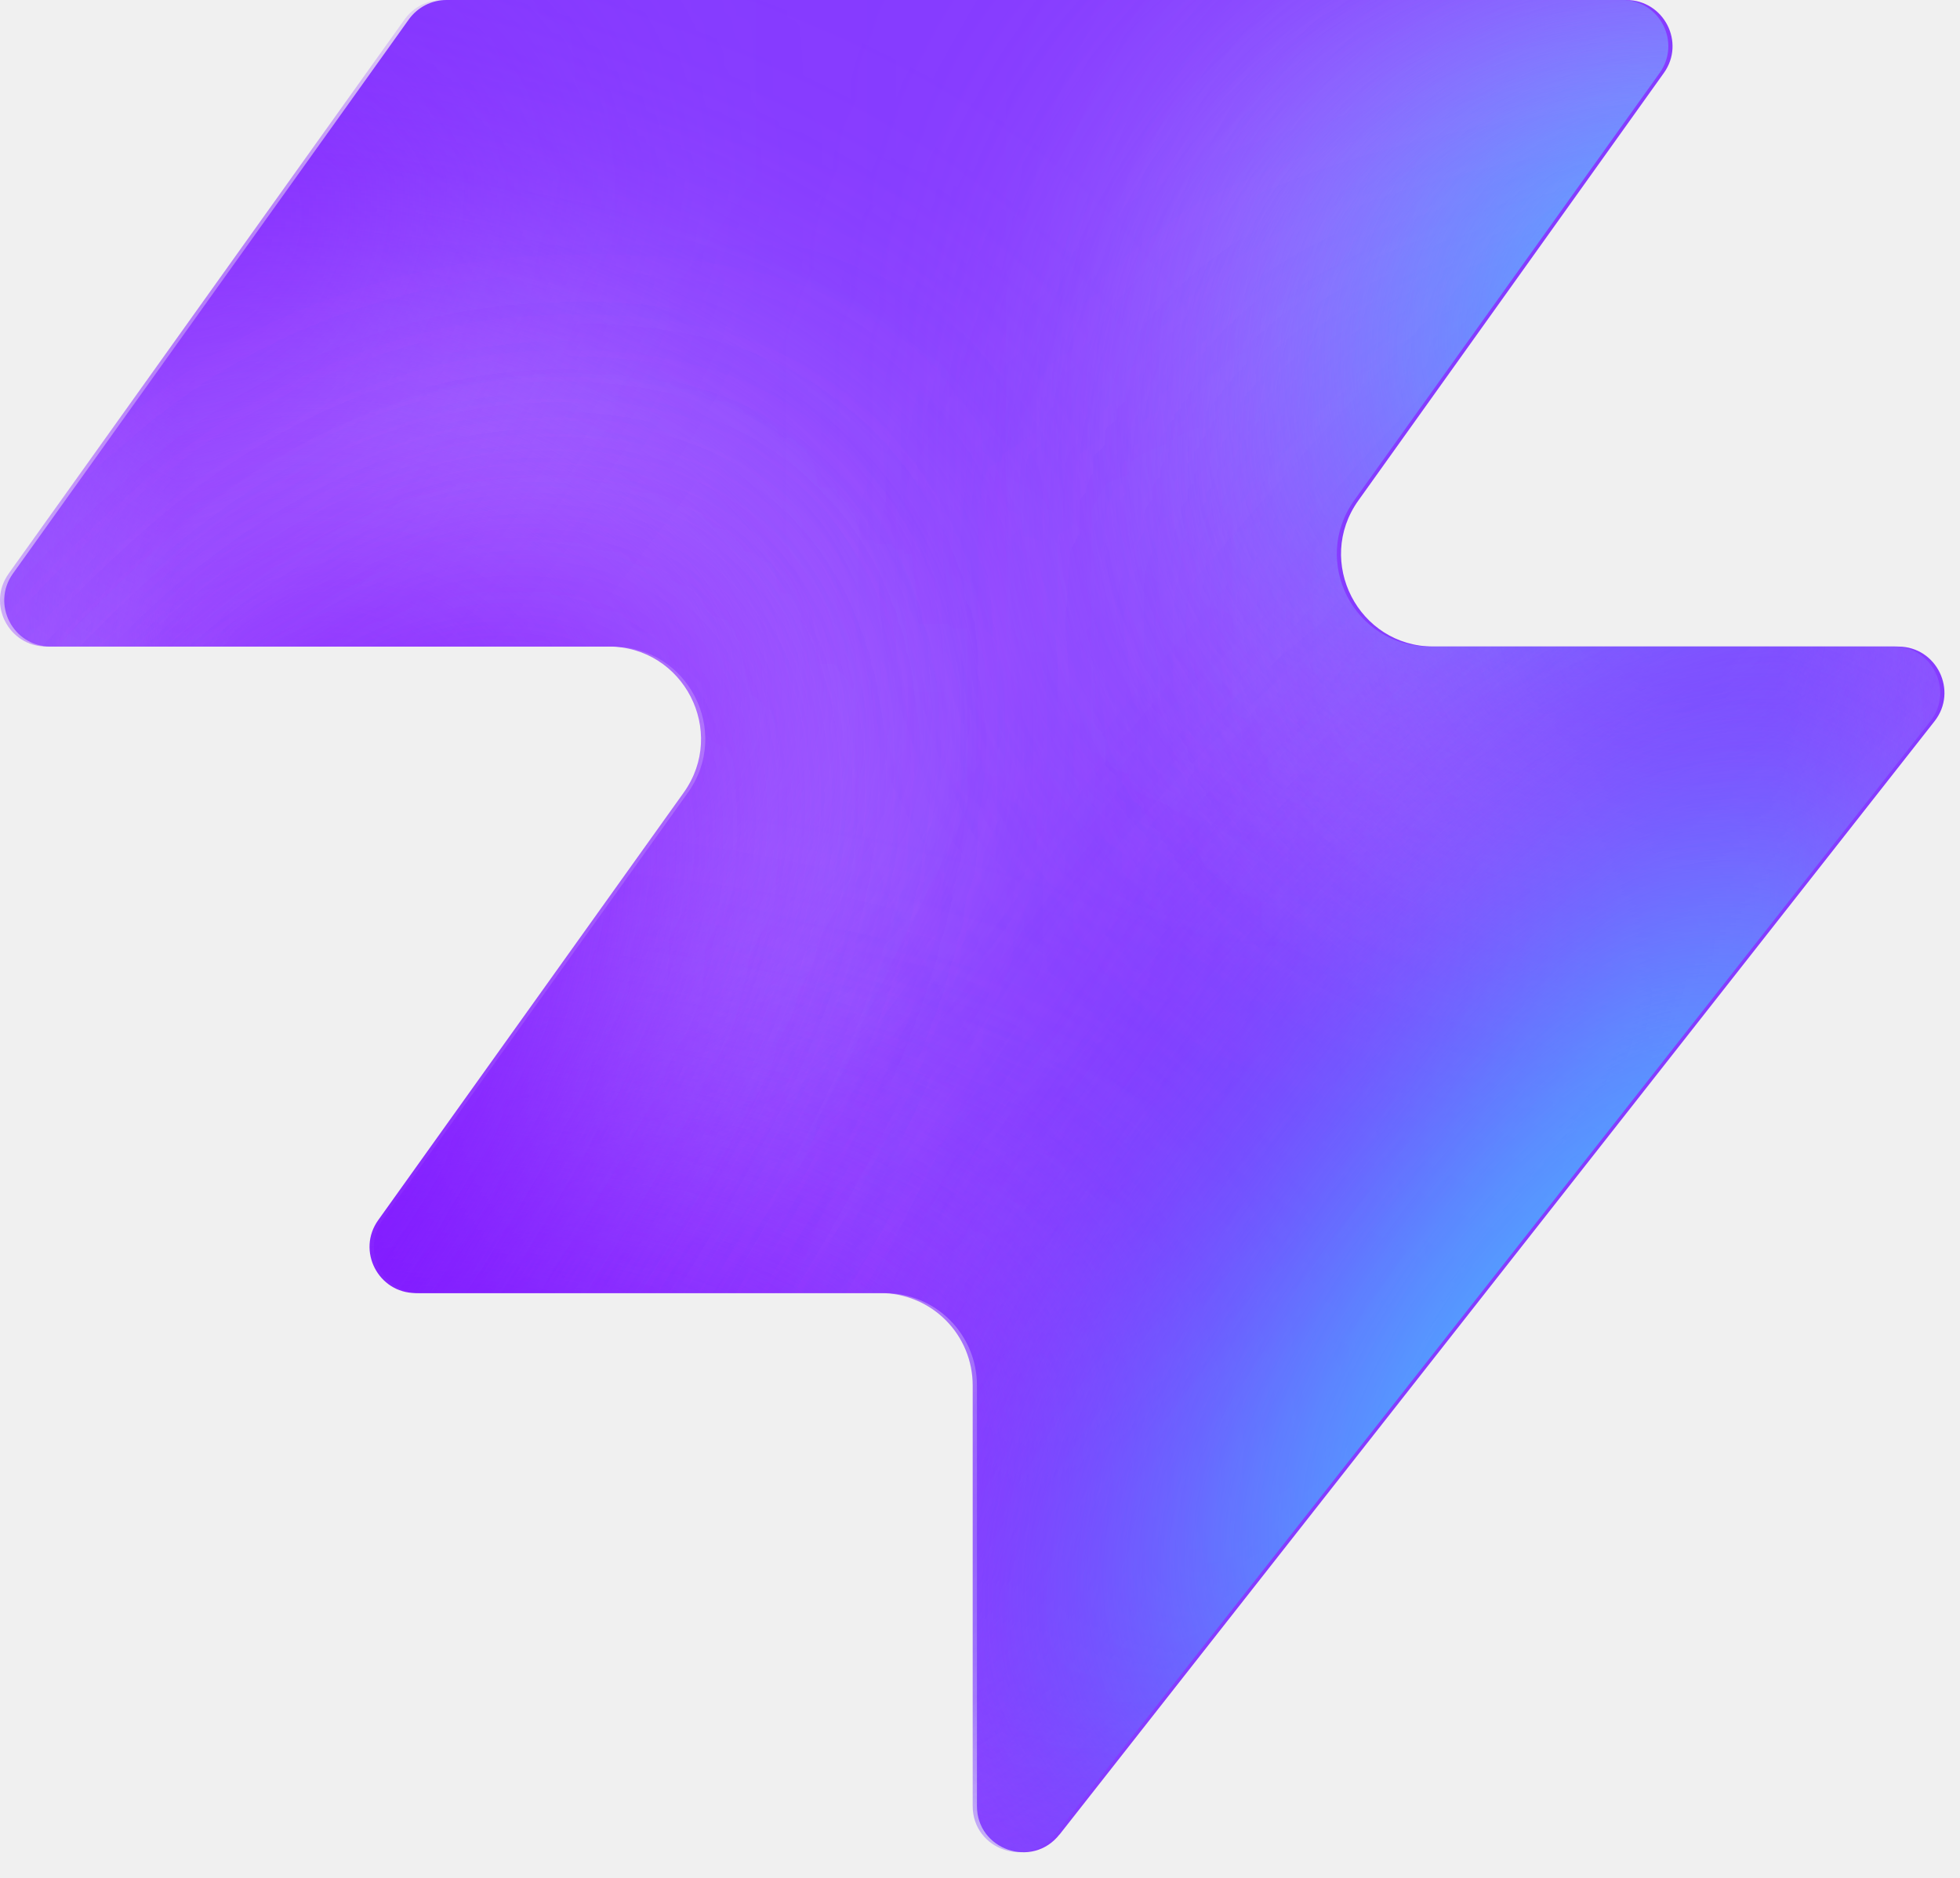
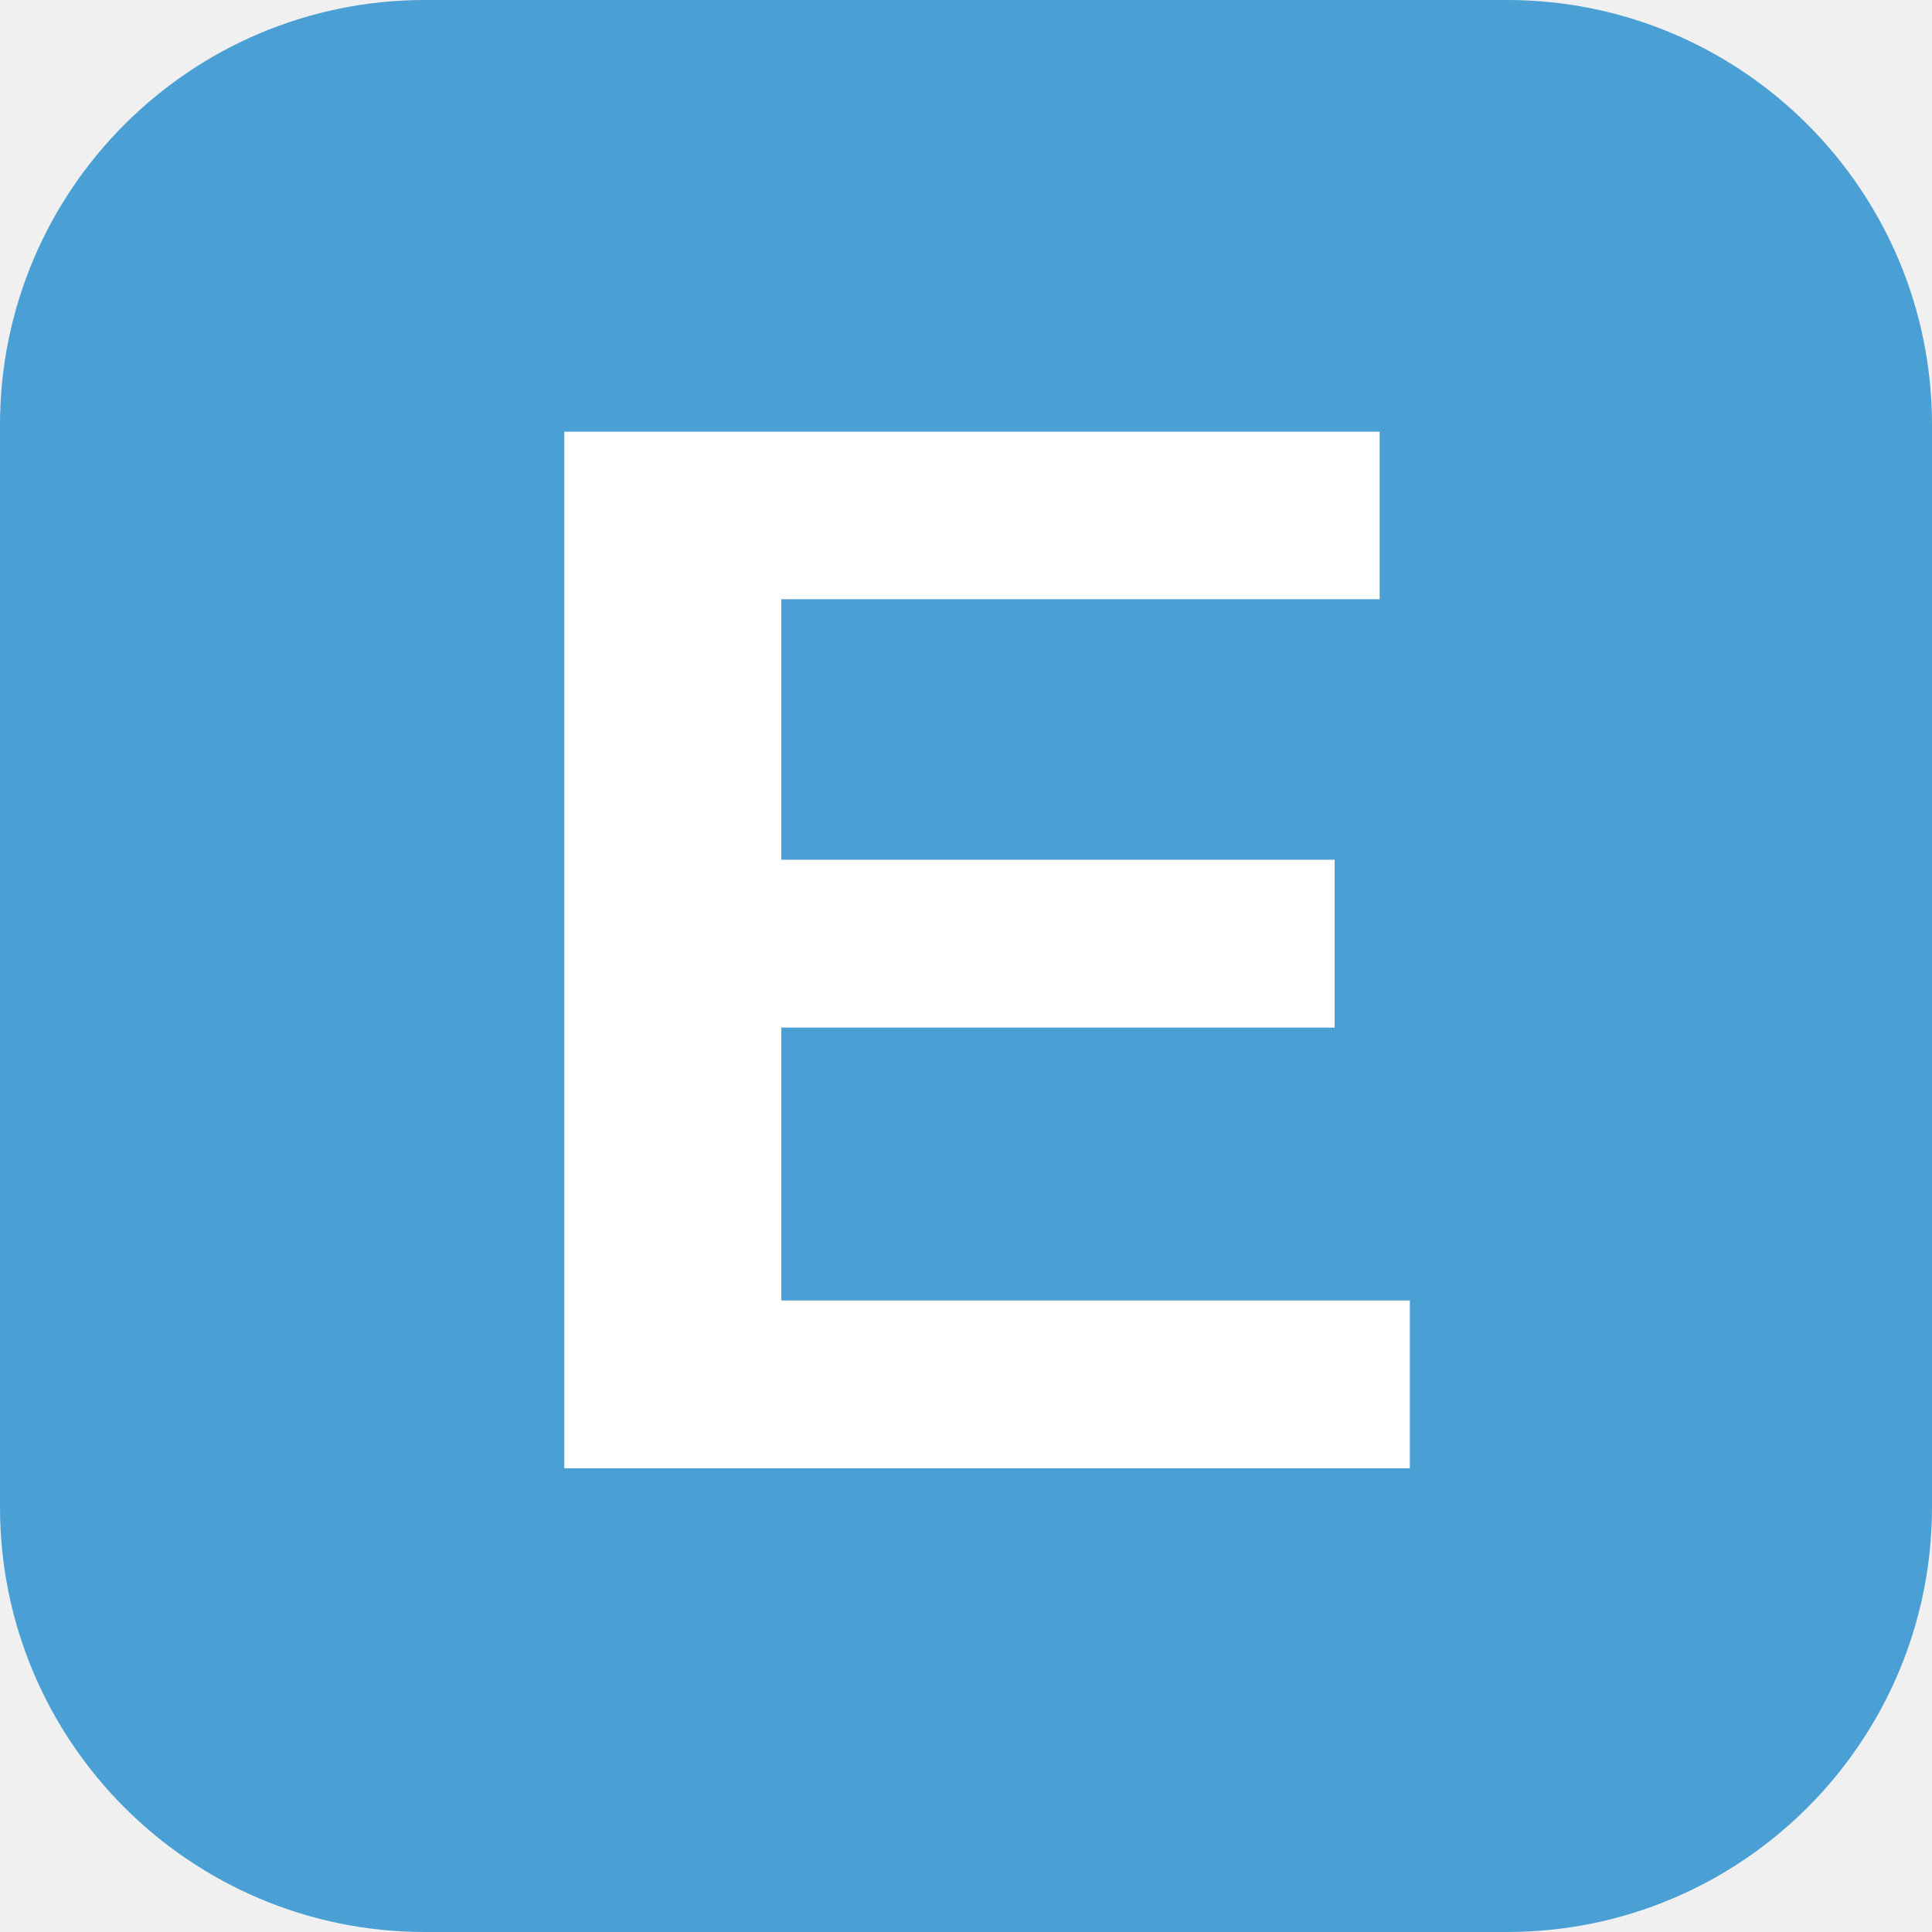
- <svg xmlns="http://www.w3.org/2000/svg" width="48" height="46" fill="none" viewBox="0 0 48 46">
-   <path fill="#863bff" d="M25.946 44.938c-.664.845-2.021.375-2.021-.698V33.937a2.26 2.26 0 0 0-2.262-2.262H10.287c-.92 0-1.456-1.04-.92-1.788l7.48-10.471c1.07-1.497 0-3.578-1.842-3.578H1.237c-.92 0-1.456-1.04-.92-1.788L10.013.474c.214-.297.556-.474.92-.474h28.894c.92 0 1.456 1.04.92 1.788l-7.48 10.471c-1.07 1.498 0 3.579 1.842 3.579h11.377c.943 0 1.473 1.088.89 1.83L25.947 44.94z" style="fill:#863bff;fill:color(display-p3 .525 .23 1);fill-opacity:1" />
-   <mask id="a" width="48" height="46" x="0" y="0" maskUnits="userSpaceOnUse" style="mask-type:alpha">
-     <path fill="#000" d="M25.842 44.938c-.664.844-2.021.375-2.021-.698V33.937a2.26 2.26 0 0 0-2.262-2.262H10.183c-.92 0-1.456-1.04-.92-1.788l7.48-10.471c1.07-1.498 0-3.579-1.842-3.579H1.133c-.92 0-1.456-1.04-.92-1.787L9.91.473c.214-.297.556-.474.92-.474h28.894c.92 0 1.456 1.04.92 1.788l-7.48 10.471c-1.07 1.498 0 3.578 1.842 3.578h11.377c.943 0 1.473 1.088.89 1.832L25.843 44.94z" style="fill:#000;fill-opacity:1" />
-   </mask>
-   <g mask="url(#a)">
-     <g filter="url(#b)">
-       <ellipse cx="5.508" cy="14.704" fill="#ede6ff" rx="5.508" ry="14.704" style="fill:#ede6ff;fill:color(display-p3 .927 .903 1);fill-opacity:1" transform="matrix(.00324 1 1 -.00324 -4.47 31.516)" />
-     </g>
-     <g filter="url(#c)">
-       <ellipse cx="10.399" cy="29.851" fill="#ede6ff" rx="10.399" ry="29.851" style="fill:#ede6ff;fill:color(display-p3 .927 .903 1);fill-opacity:1" transform="matrix(.00324 1 1 -.00324 -39.328 7.883)" />
-     </g>
-     <g filter="url(#d)">
-       <ellipse cx="5.508" cy="30.487" fill="#7e14ff" rx="5.508" ry="30.487" style="fill:#7e14ff;fill:color(display-p3 .492 .077 1);fill-opacity:1" transform="rotate(89.814 -25.913 -14.639)scale(1 -1)" />
-     </g>
-     <g filter="url(#e)">
-       <ellipse cx="5.508" cy="30.599" fill="#7e14ff" rx="5.508" ry="30.599" style="fill:#7e14ff;fill:color(display-p3 .492 .077 1);fill-opacity:1" transform="rotate(89.814 -32.644 -3.334)scale(1 -1)" />
-     </g>
-     <g filter="url(#f)">
-       <ellipse cx="5.508" cy="30.599" fill="#7e14ff" rx="5.508" ry="30.599" style="fill:#7e14ff;fill:color(display-p3 .492 .077 1);fill-opacity:1" transform="matrix(.00324 1 1 -.00324 -34.34 30.47)" />
-     </g>
-     <g filter="url(#g)">
-       <ellipse cx="14.072" cy="22.078" fill="#ede6ff" rx="14.072" ry="22.078" style="fill:#ede6ff;fill:color(display-p3 .927 .903 1);fill-opacity:1" transform="rotate(93.35 24.506 48.493)scale(-1 1)" />
-     </g>
-     <g filter="url(#h)">
-       <ellipse cx="3.47" cy="21.501" fill="#7e14ff" rx="3.47" ry="21.501" style="fill:#7e14ff;fill:color(display-p3 .492 .077 1);fill-opacity:1" transform="rotate(89.009 28.708 47.59)scale(-1 1)" />
-     </g>
-     <g filter="url(#i)">
-       <ellipse cx="3.47" cy="21.501" fill="#7e14ff" rx="3.47" ry="21.501" style="fill:#7e14ff;fill:color(display-p3 .492 .077 1);fill-opacity:1" transform="rotate(89.009 28.708 47.59)scale(-1 1)" />
-     </g>
-     <g filter="url(#j)">
-       <ellipse cx=".387" cy="8.972" fill="#7e14ff" rx="4.407" ry="29.108" style="fill:#7e14ff;fill:color(display-p3 .492 .077 1);fill-opacity:1" transform="rotate(39.51 .387 8.972)" />
-     </g>
-     <g filter="url(#k)">
-       <ellipse cx="47.523" cy="-6.092" fill="#7e14ff" rx="4.407" ry="29.108" style="fill:#7e14ff;fill:color(display-p3 .492 .077 1);fill-opacity:1" transform="rotate(37.892 47.523 -6.092)" />
-     </g>
-     <g filter="url(#l)">
-       <ellipse cx="41.412" cy="6.333" fill="#47bfff" rx="5.971" ry="9.665" style="fill:#47bfff;fill:color(display-p3 .28 .748 1);fill-opacity:1" transform="rotate(37.892 41.412 6.333)" />
-     </g>
-     <g filter="url(#m)">
-       <ellipse cx="-1.879" cy="38.332" fill="#7e14ff" rx="4.407" ry="29.108" style="fill:#7e14ff;fill:color(display-p3 .492 .077 1);fill-opacity:1" transform="rotate(37.892 -1.88 38.332)" />
-     </g>
-     <g filter="url(#n)">
-       <ellipse cx="-1.879" cy="38.332" fill="#7e14ff" rx="4.407" ry="29.108" style="fill:#7e14ff;fill:color(display-p3 .492 .077 1);fill-opacity:1" transform="rotate(37.892 -1.88 38.332)" />
-     </g>
-     <g filter="url(#o)">
-       <ellipse cx="35.651" cy="29.907" fill="#7e14ff" rx="4.407" ry="29.108" style="fill:#7e14ff;fill:color(display-p3 .492 .077 1);fill-opacity:1" transform="rotate(37.892 35.651 29.907)" />
-     </g>
-     <g filter="url(#p)">
-       <ellipse cx="38.418" cy="32.4" fill="#47bfff" rx="5.971" ry="15.297" style="fill:#47bfff;fill:color(display-p3 .28 .748 1);fill-opacity:1" transform="rotate(37.892 38.418 32.4)" />
-     </g>
-   </g>
-   <defs>
-     <filter id="b" width="60.045" height="41.654" x="-19.77" y="16.149" color-interpolation-filters="sRGB" filterUnits="userSpaceOnUse">
-       <feFlood flood-opacity="0" result="BackgroundImageFix" />
-       <feBlend in="SourceGraphic" in2="BackgroundImageFix" result="shape" />
-       <feGaussianBlur result="effect1_foregroundBlur_2002_17158" stdDeviation="7.659" />
-     </filter>
-     <filter id="c" width="90.34" height="51.437" x="-54.613" y="-7.533" color-interpolation-filters="sRGB" filterUnits="userSpaceOnUse">
-       <feFlood flood-opacity="0" result="BackgroundImageFix" />
-       <feBlend in="SourceGraphic" in2="BackgroundImageFix" result="shape" />
-       <feGaussianBlur result="effect1_foregroundBlur_2002_17158" stdDeviation="7.659" />
-     </filter>
-     <filter id="d" width="79.355" height="29.4" x="-49.64" y="2.03" color-interpolation-filters="sRGB" filterUnits="userSpaceOnUse">
-       <feFlood flood-opacity="0" result="BackgroundImageFix" />
-       <feBlend in="SourceGraphic" in2="BackgroundImageFix" result="shape" />
-       <feGaussianBlur result="effect1_foregroundBlur_2002_17158" stdDeviation="4.596" />
-     </filter>
-     <filter id="e" width="79.579" height="29.4" x="-45.045" y="20.029" color-interpolation-filters="sRGB" filterUnits="userSpaceOnUse">
-       <feFlood flood-opacity="0" result="BackgroundImageFix" />
-       <feBlend in="SourceGraphic" in2="BackgroundImageFix" result="shape" />
-       <feGaussianBlur result="effect1_foregroundBlur_2002_17158" stdDeviation="4.596" />
-     </filter>
-     <filter id="f" width="79.579" height="29.4" x="-43.513" y="21.178" color-interpolation-filters="sRGB" filterUnits="userSpaceOnUse">
-       <feFlood flood-opacity="0" result="BackgroundImageFix" />
-       <feBlend in="SourceGraphic" in2="BackgroundImageFix" result="shape" />
-       <feGaussianBlur result="effect1_foregroundBlur_2002_17158" stdDeviation="4.596" />
-     </filter>
-     <filter id="g" width="74.749" height="58.852" x="15.756" y="-17.901" color-interpolation-filters="sRGB" filterUnits="userSpaceOnUse">
-       <feFlood flood-opacity="0" result="BackgroundImageFix" />
-       <feBlend in="SourceGraphic" in2="BackgroundImageFix" result="shape" />
-       <feGaussianBlur result="effect1_foregroundBlur_2002_17158" stdDeviation="7.659" />
-     </filter>
-     <filter id="h" width="61.377" height="25.362" x="23.548" y="2.284" color-interpolation-filters="sRGB" filterUnits="userSpaceOnUse">
-       <feFlood flood-opacity="0" result="BackgroundImageFix" />
-       <feBlend in="SourceGraphic" in2="BackgroundImageFix" result="shape" />
-       <feGaussianBlur result="effect1_foregroundBlur_2002_17158" stdDeviation="4.596" />
-     </filter>
-     <filter id="i" width="61.377" height="25.362" x="23.548" y="2.284" color-interpolation-filters="sRGB" filterUnits="userSpaceOnUse">
-       <feFlood flood-opacity="0" result="BackgroundImageFix" />
-       <feBlend in="SourceGraphic" in2="BackgroundImageFix" result="shape" />
-       <feGaussianBlur result="effect1_foregroundBlur_2002_17158" stdDeviation="4.596" />
-     </filter>
-     <filter id="j" width="56.045" height="63.649" x="-27.636" y="-22.853" color-interpolation-filters="sRGB" filterUnits="userSpaceOnUse">
-       <feFlood flood-opacity="0" result="BackgroundImageFix" />
-       <feBlend in="SourceGraphic" in2="BackgroundImageFix" result="shape" />
-       <feGaussianBlur result="effect1_foregroundBlur_2002_17158" stdDeviation="4.596" />
-     </filter>
-     <filter id="k" width="54.814" height="64.646" x="20.116" y="-38.415" color-interpolation-filters="sRGB" filterUnits="userSpaceOnUse">
-       <feFlood flood-opacity="0" result="BackgroundImageFix" />
-       <feBlend in="SourceGraphic" in2="BackgroundImageFix" result="shape" />
-       <feGaussianBlur result="effect1_foregroundBlur_2002_17158" stdDeviation="4.596" />
-     </filter>
-     <filter id="l" width="33.541" height="35.313" x="24.641" y="-11.323" color-interpolation-filters="sRGB" filterUnits="userSpaceOnUse">
-       <feFlood flood-opacity="0" result="BackgroundImageFix" />
-       <feBlend in="SourceGraphic" in2="BackgroundImageFix" result="shape" />
-       <feGaussianBlur result="effect1_foregroundBlur_2002_17158" stdDeviation="4.596" />
-     </filter>
-     <filter id="m" width="54.814" height="64.646" x="-29.286" y="6.009" color-interpolation-filters="sRGB" filterUnits="userSpaceOnUse">
-       <feFlood flood-opacity="0" result="BackgroundImageFix" />
-       <feBlend in="SourceGraphic" in2="BackgroundImageFix" result="shape" />
-       <feGaussianBlur result="effect1_foregroundBlur_2002_17158" stdDeviation="4.596" />
-     </filter>
-     <filter id="n" width="54.814" height="64.646" x="-29.286" y="6.009" color-interpolation-filters="sRGB" filterUnits="userSpaceOnUse">
-       <feFlood flood-opacity="0" result="BackgroundImageFix" />
-       <feBlend in="SourceGraphic" in2="BackgroundImageFix" result="shape" />
-       <feGaussianBlur result="effect1_foregroundBlur_2002_17158" stdDeviation="4.596" />
-     </filter>
-     <filter id="o" width="54.814" height="64.646" x="8.244" y="-2.416" color-interpolation-filters="sRGB" filterUnits="userSpaceOnUse">
-       <feFlood flood-opacity="0" result="BackgroundImageFix" />
-       <feBlend in="SourceGraphic" in2="BackgroundImageFix" result="shape" />
-       <feGaussianBlur result="effect1_foregroundBlur_2002_17158" stdDeviation="4.596" />
-     </filter>
-     <filter id="p" width="39.409" height="43.623" x="18.713" y="10.588" color-interpolation-filters="sRGB" filterUnits="userSpaceOnUse">
-       <feFlood flood-opacity="0" result="BackgroundImageFix" />
-       <feBlend in="SourceGraphic" in2="BackgroundImageFix" result="shape" />
-       <feGaussianBlur result="effect1_foregroundBlur_2002_17158" stdDeviation="4.596" />
-     </filter>
-   </defs>
+ <svg xmlns="http://www.w3.org/2000/svg" viewBox="0 0 100 100">
+   <rect width="100" height="100" rx="22" fill="#4A9FD4" />
+   <text x="50" y="76" font-family="'Arial Black', 'Helvetica Neue', Arial, sans-serif" font-weight="900" font-size="78" text-anchor="middle" fill="white" letter-spacing="-2">E</text>
</svg>
